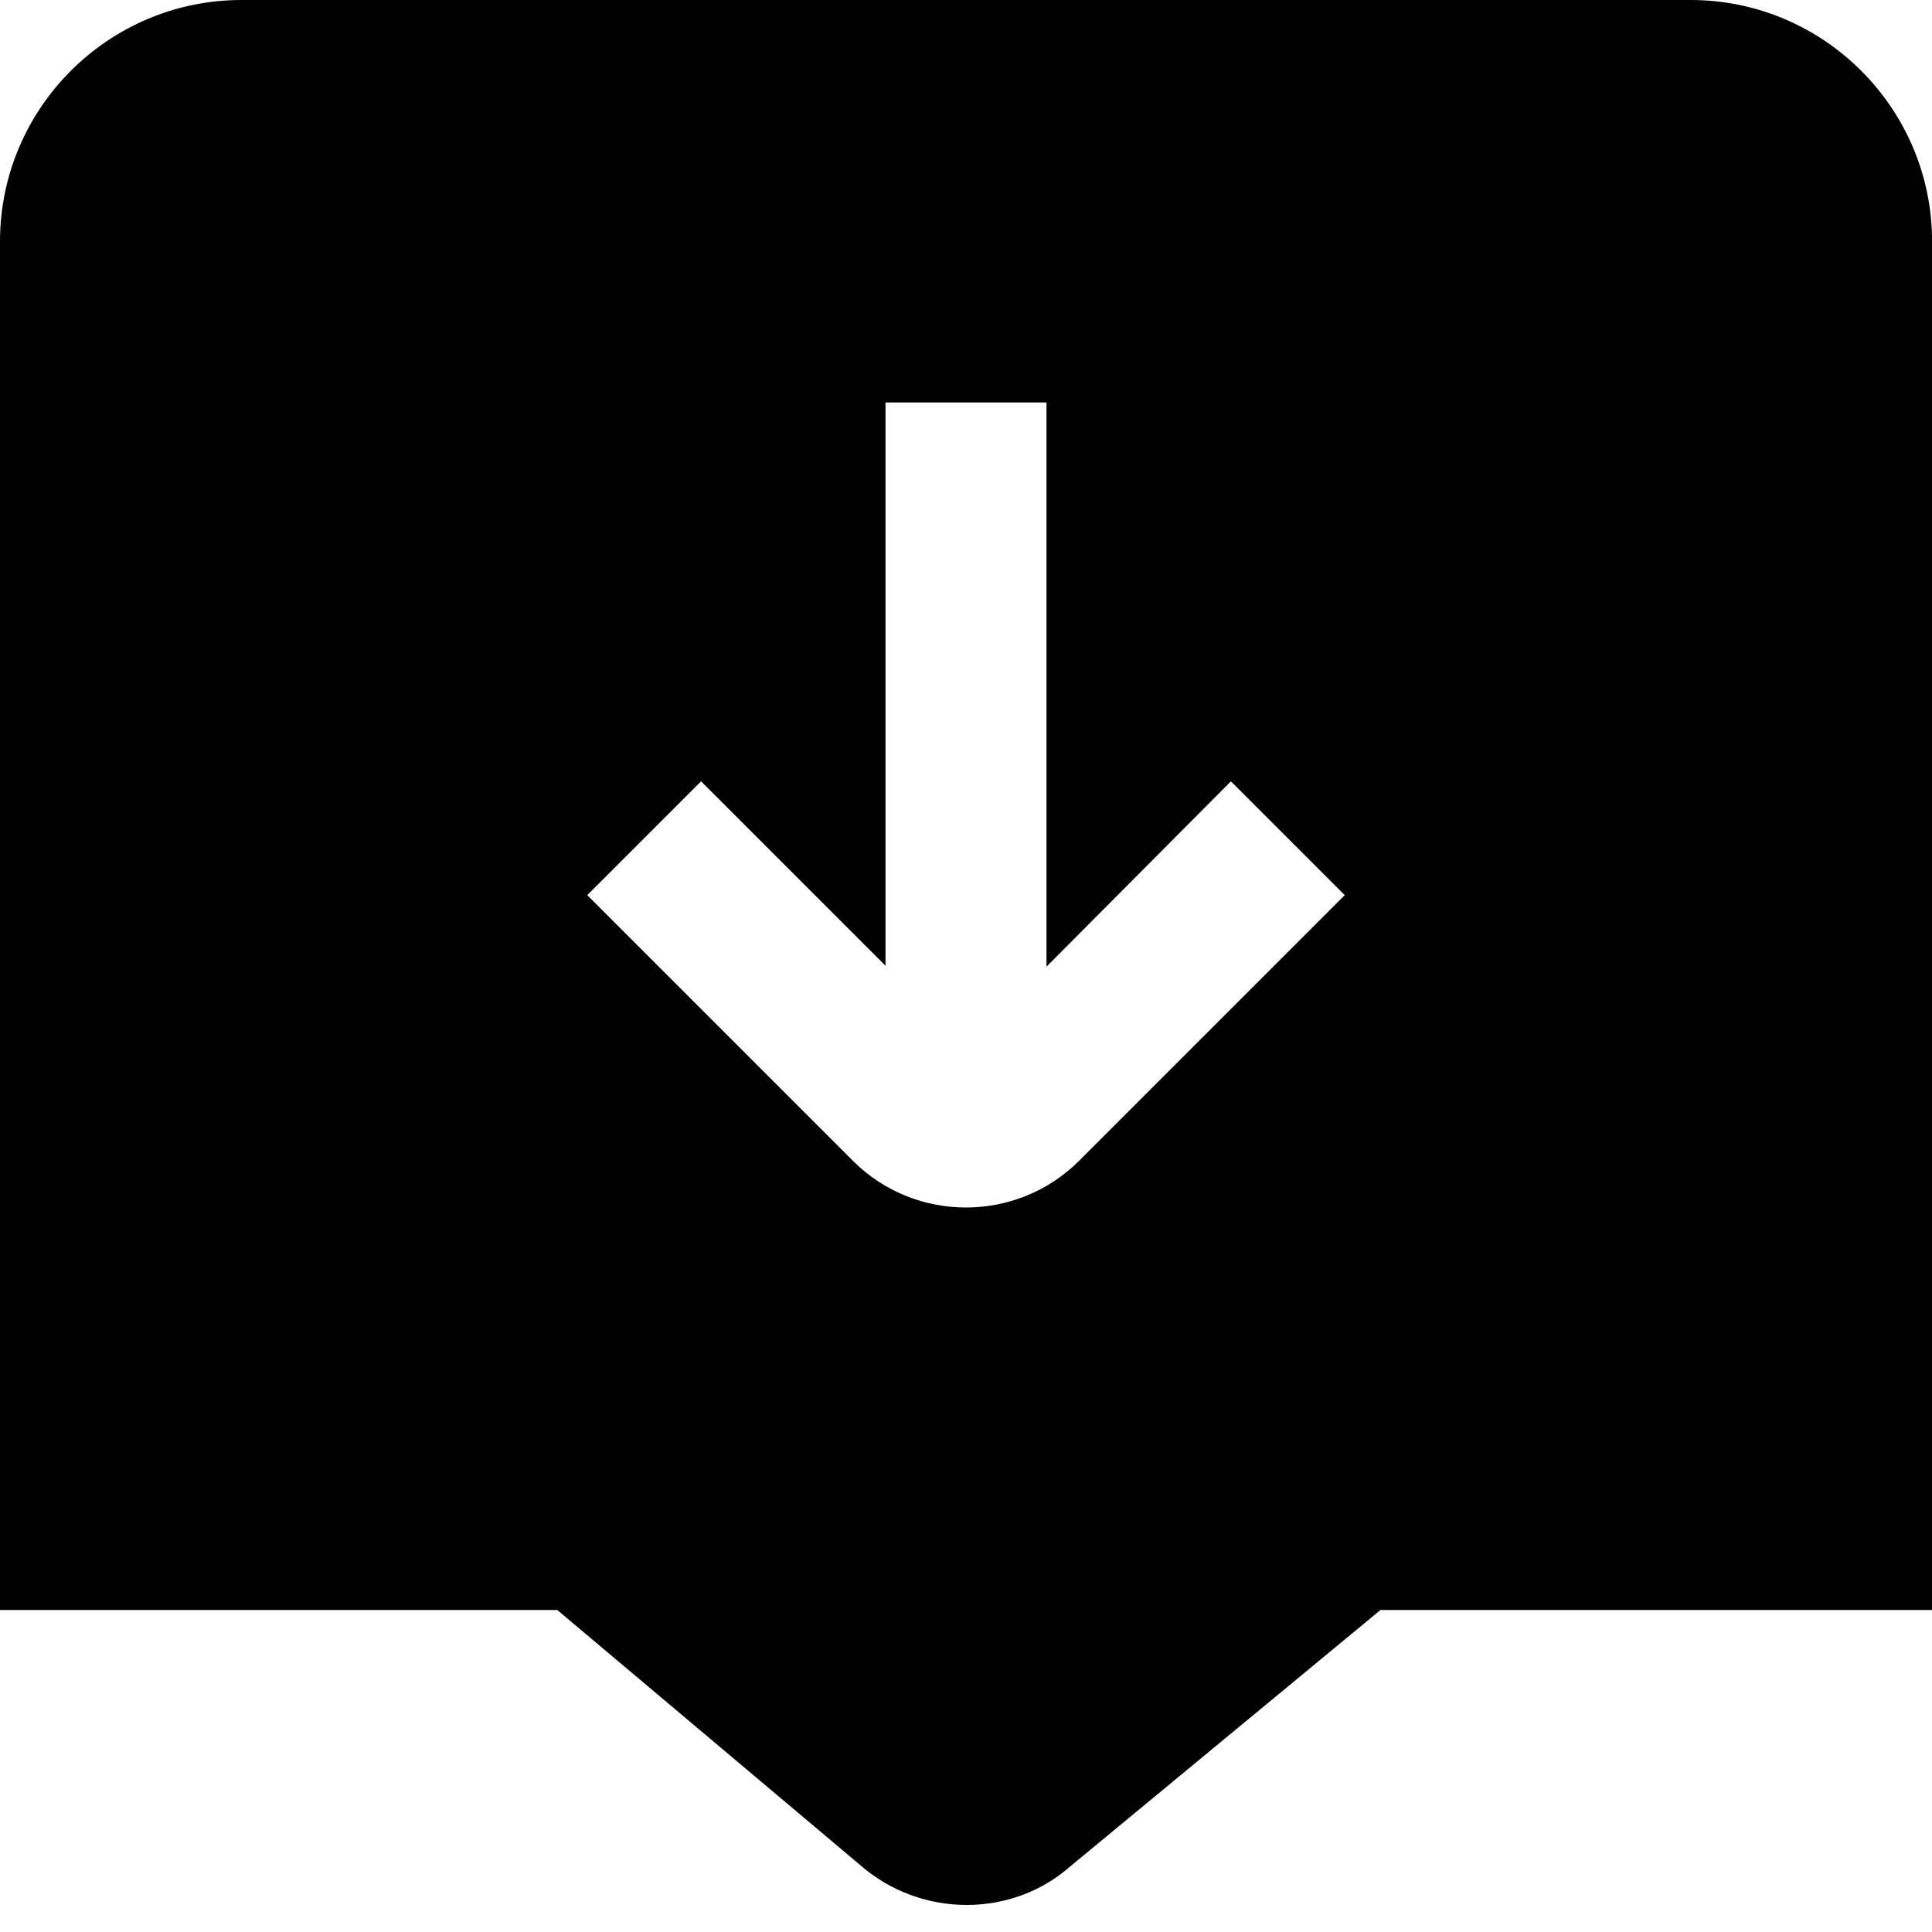
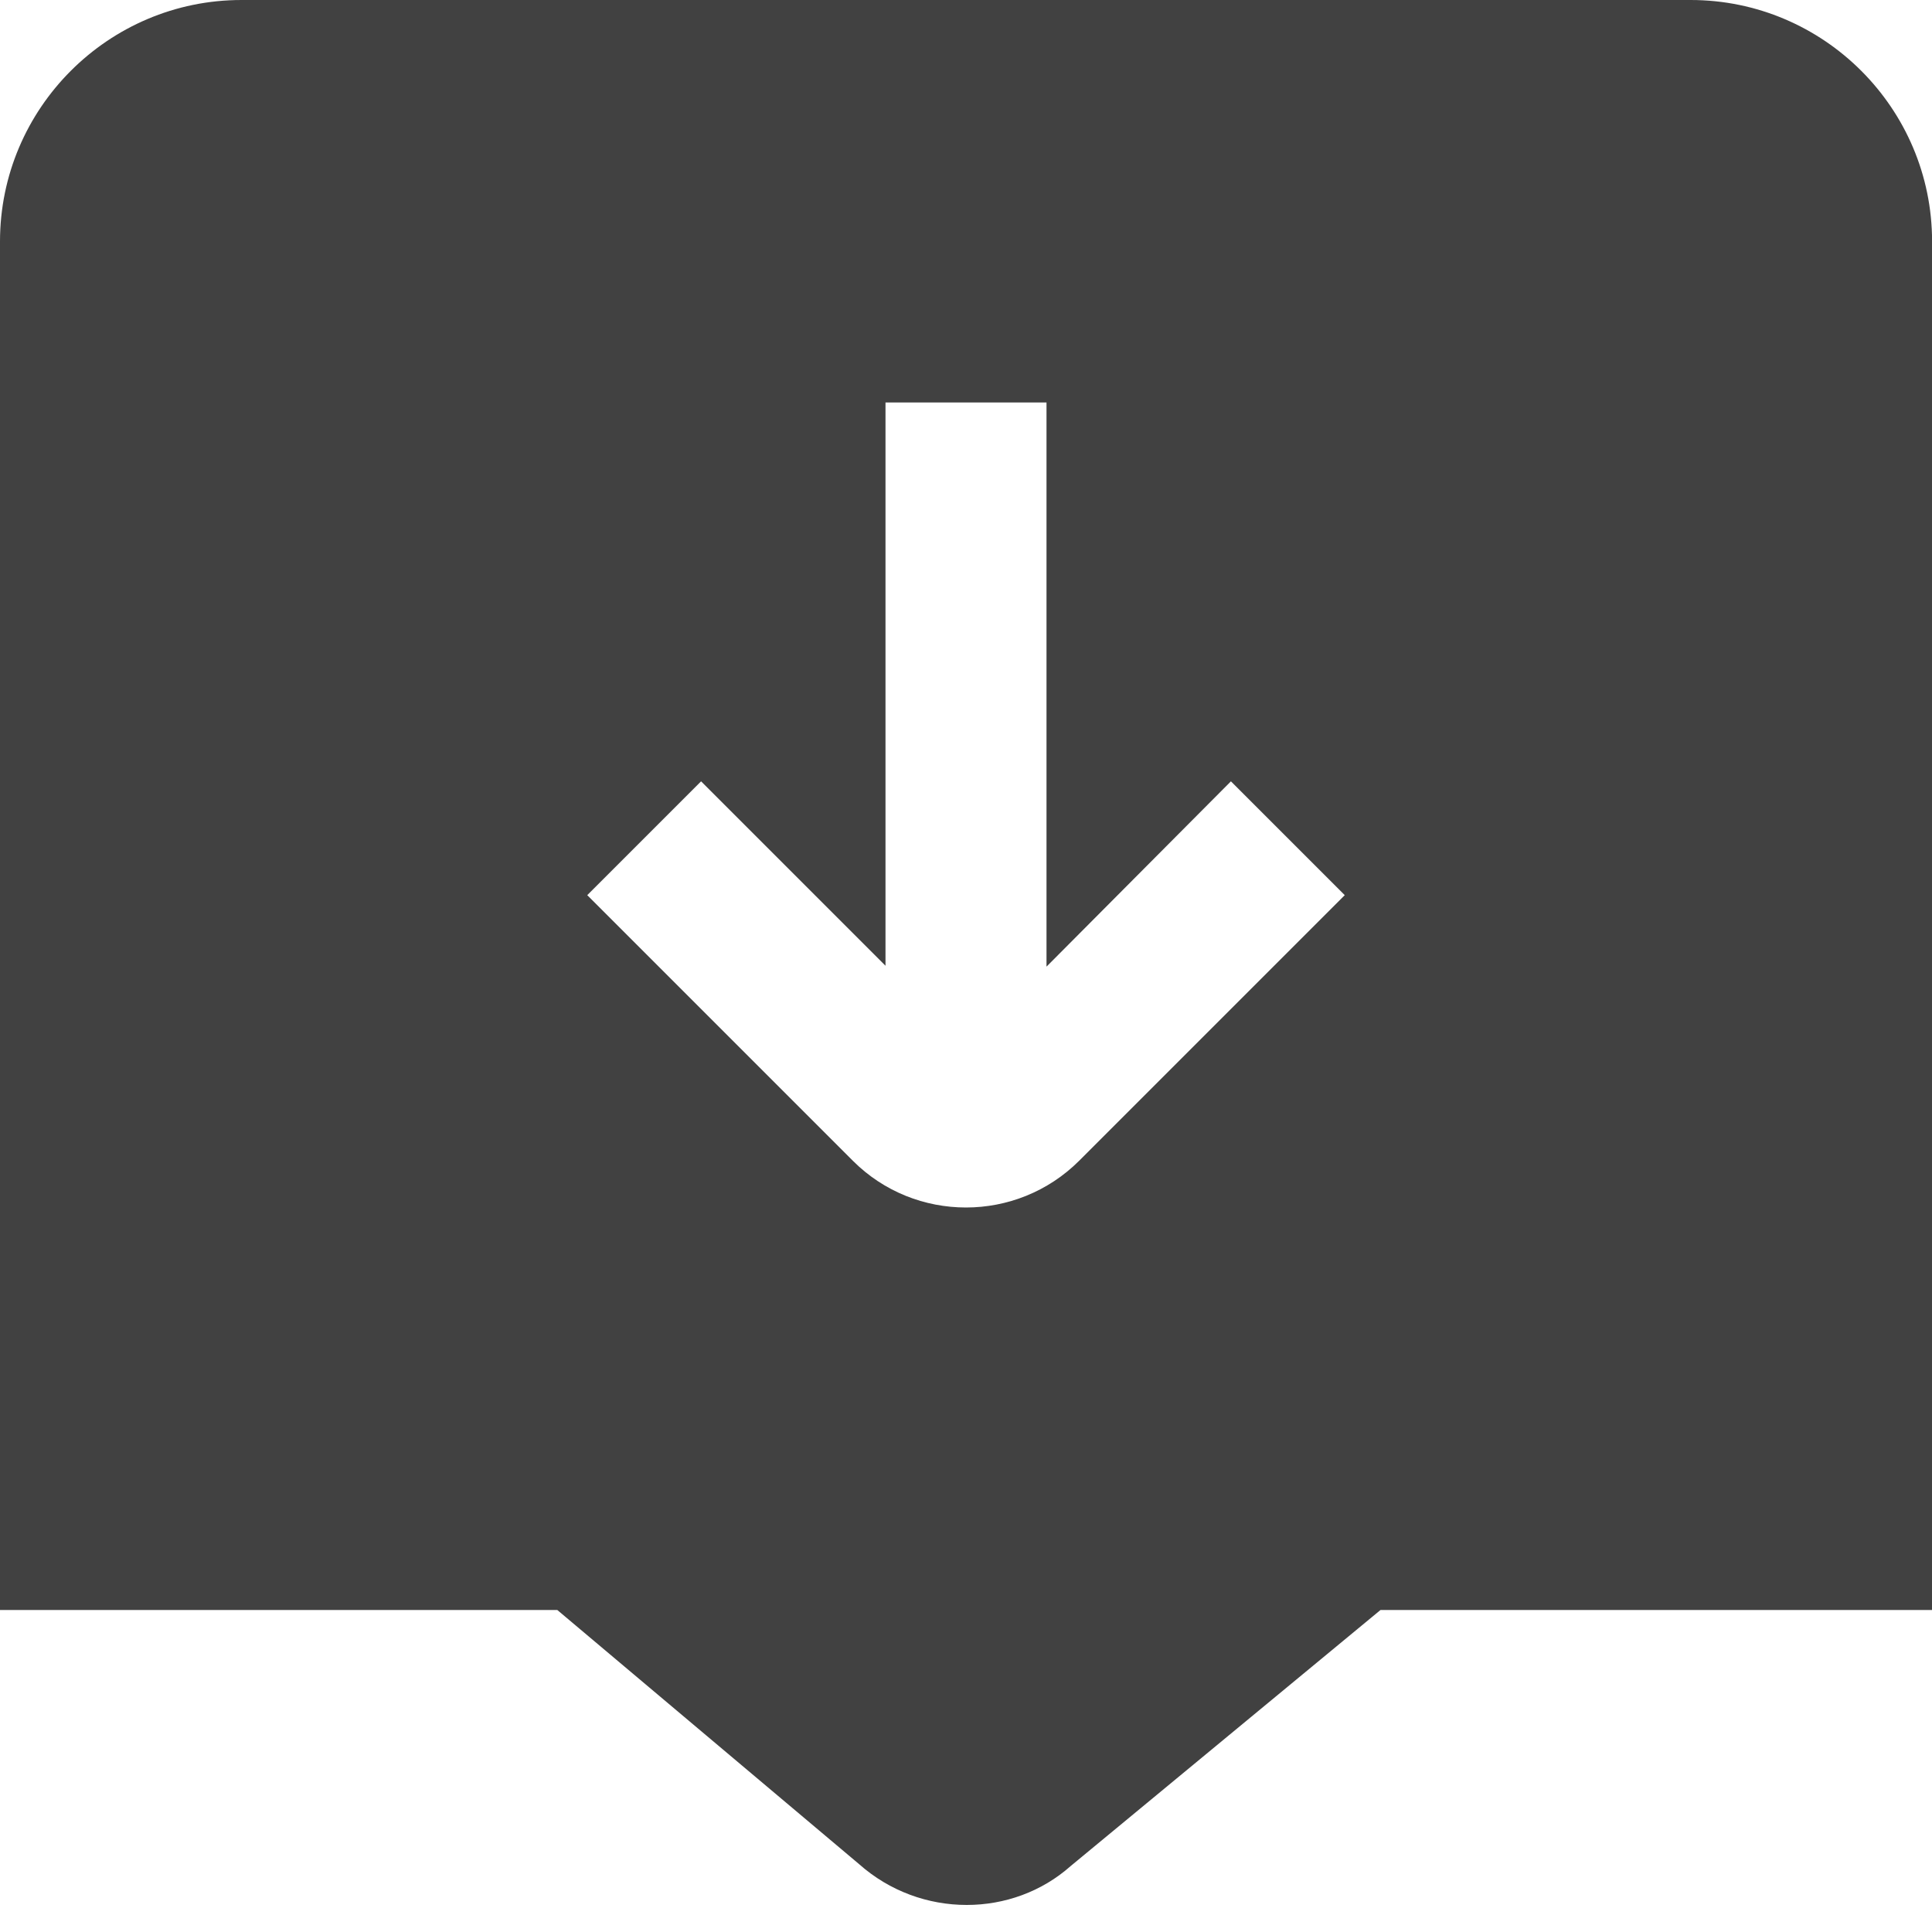
- <svg xmlns="http://www.w3.org/2000/svg" id="Layer_1" class="mt-1 dark:fill-white fill-[#414141]" data-name="Layer 1" viewBox="0 0 24 24" width="14" height="14">
+ <svg xmlns="http://www.w3.org/2000/svg" id="Layer_1" data-name="Layer 1" fill="#414141" viewBox="0 0 24 24" width="14" height="14">
  <path d="m21,0H3C1.346,0,0,1.346,0,3v17h6.923l3.749,3.157c.382.339.861.507,1.337.507.468,0,.931-.163,1.292-.484l3.848-3.18h6.852V3c0-1.654-1.346-3-3-3Zm-7.594,14.419c-.388.387-.897.581-1.406.581s-1.018-.193-1.405-.58l-3.3-3.3,1.414-1.414,2.291,2.291v-6.997h2v7.008l2.291-2.302,1.414,1.414-3.299,3.299Z" />
</svg>
